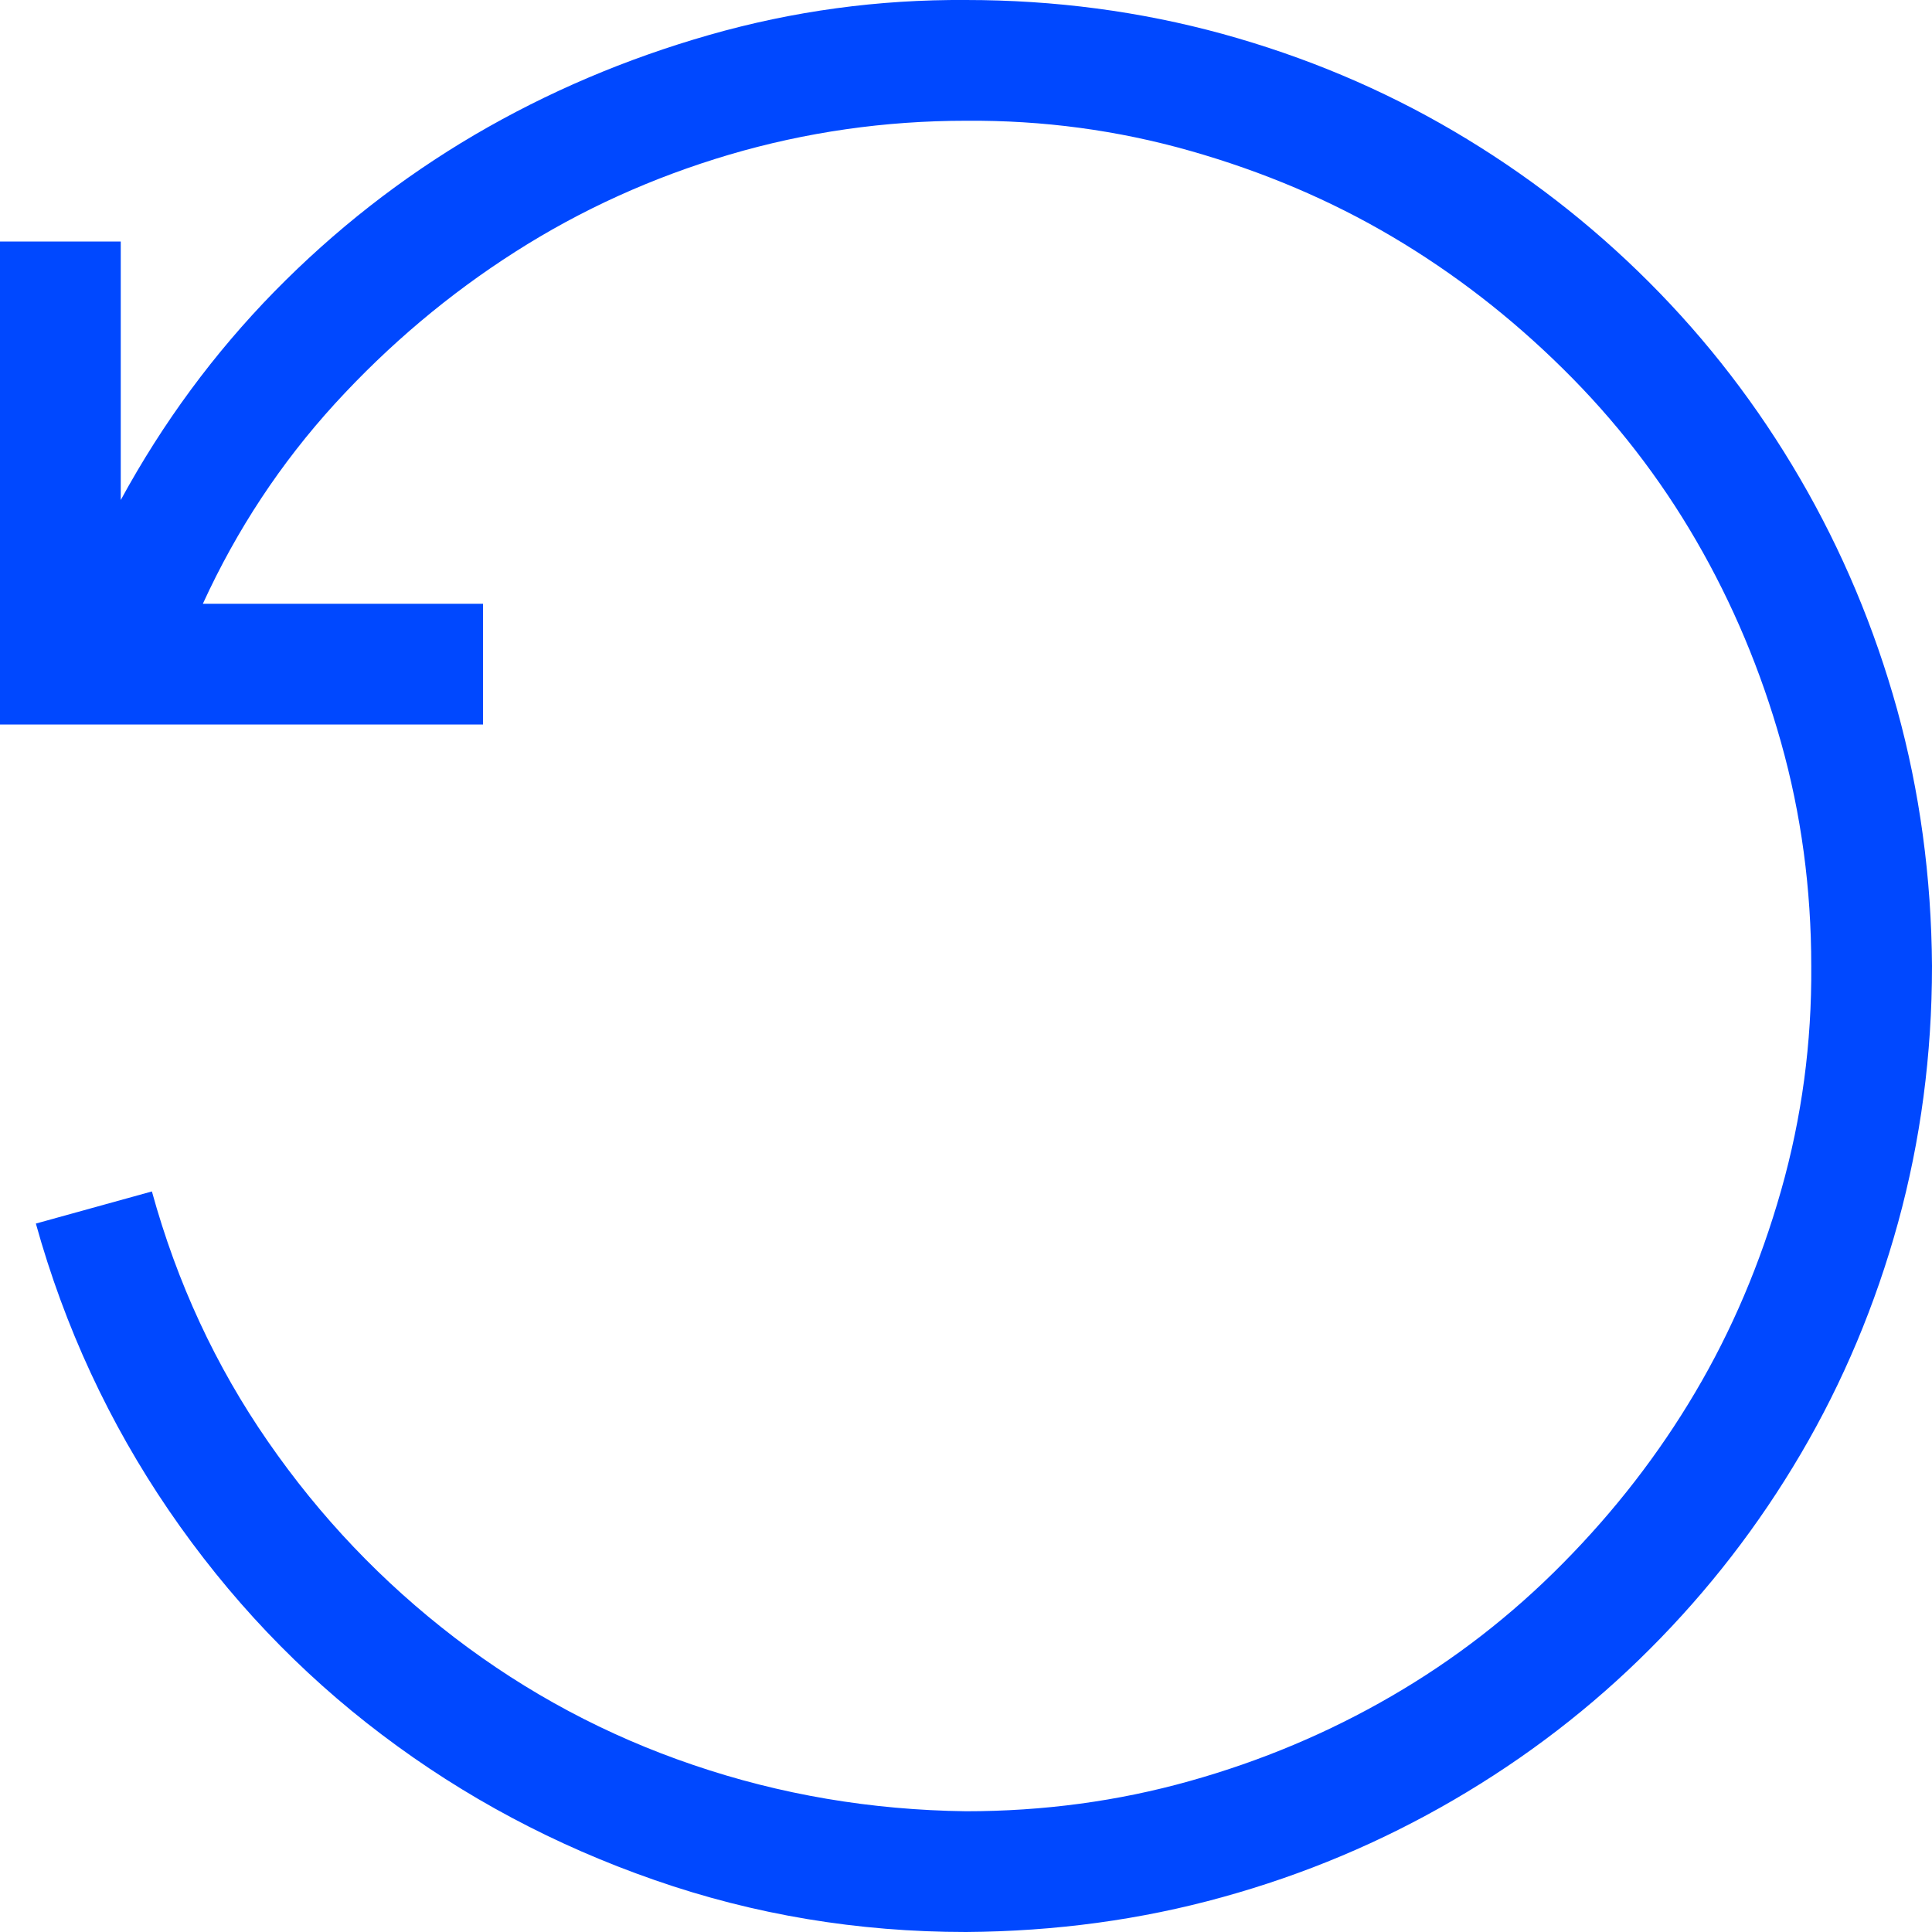
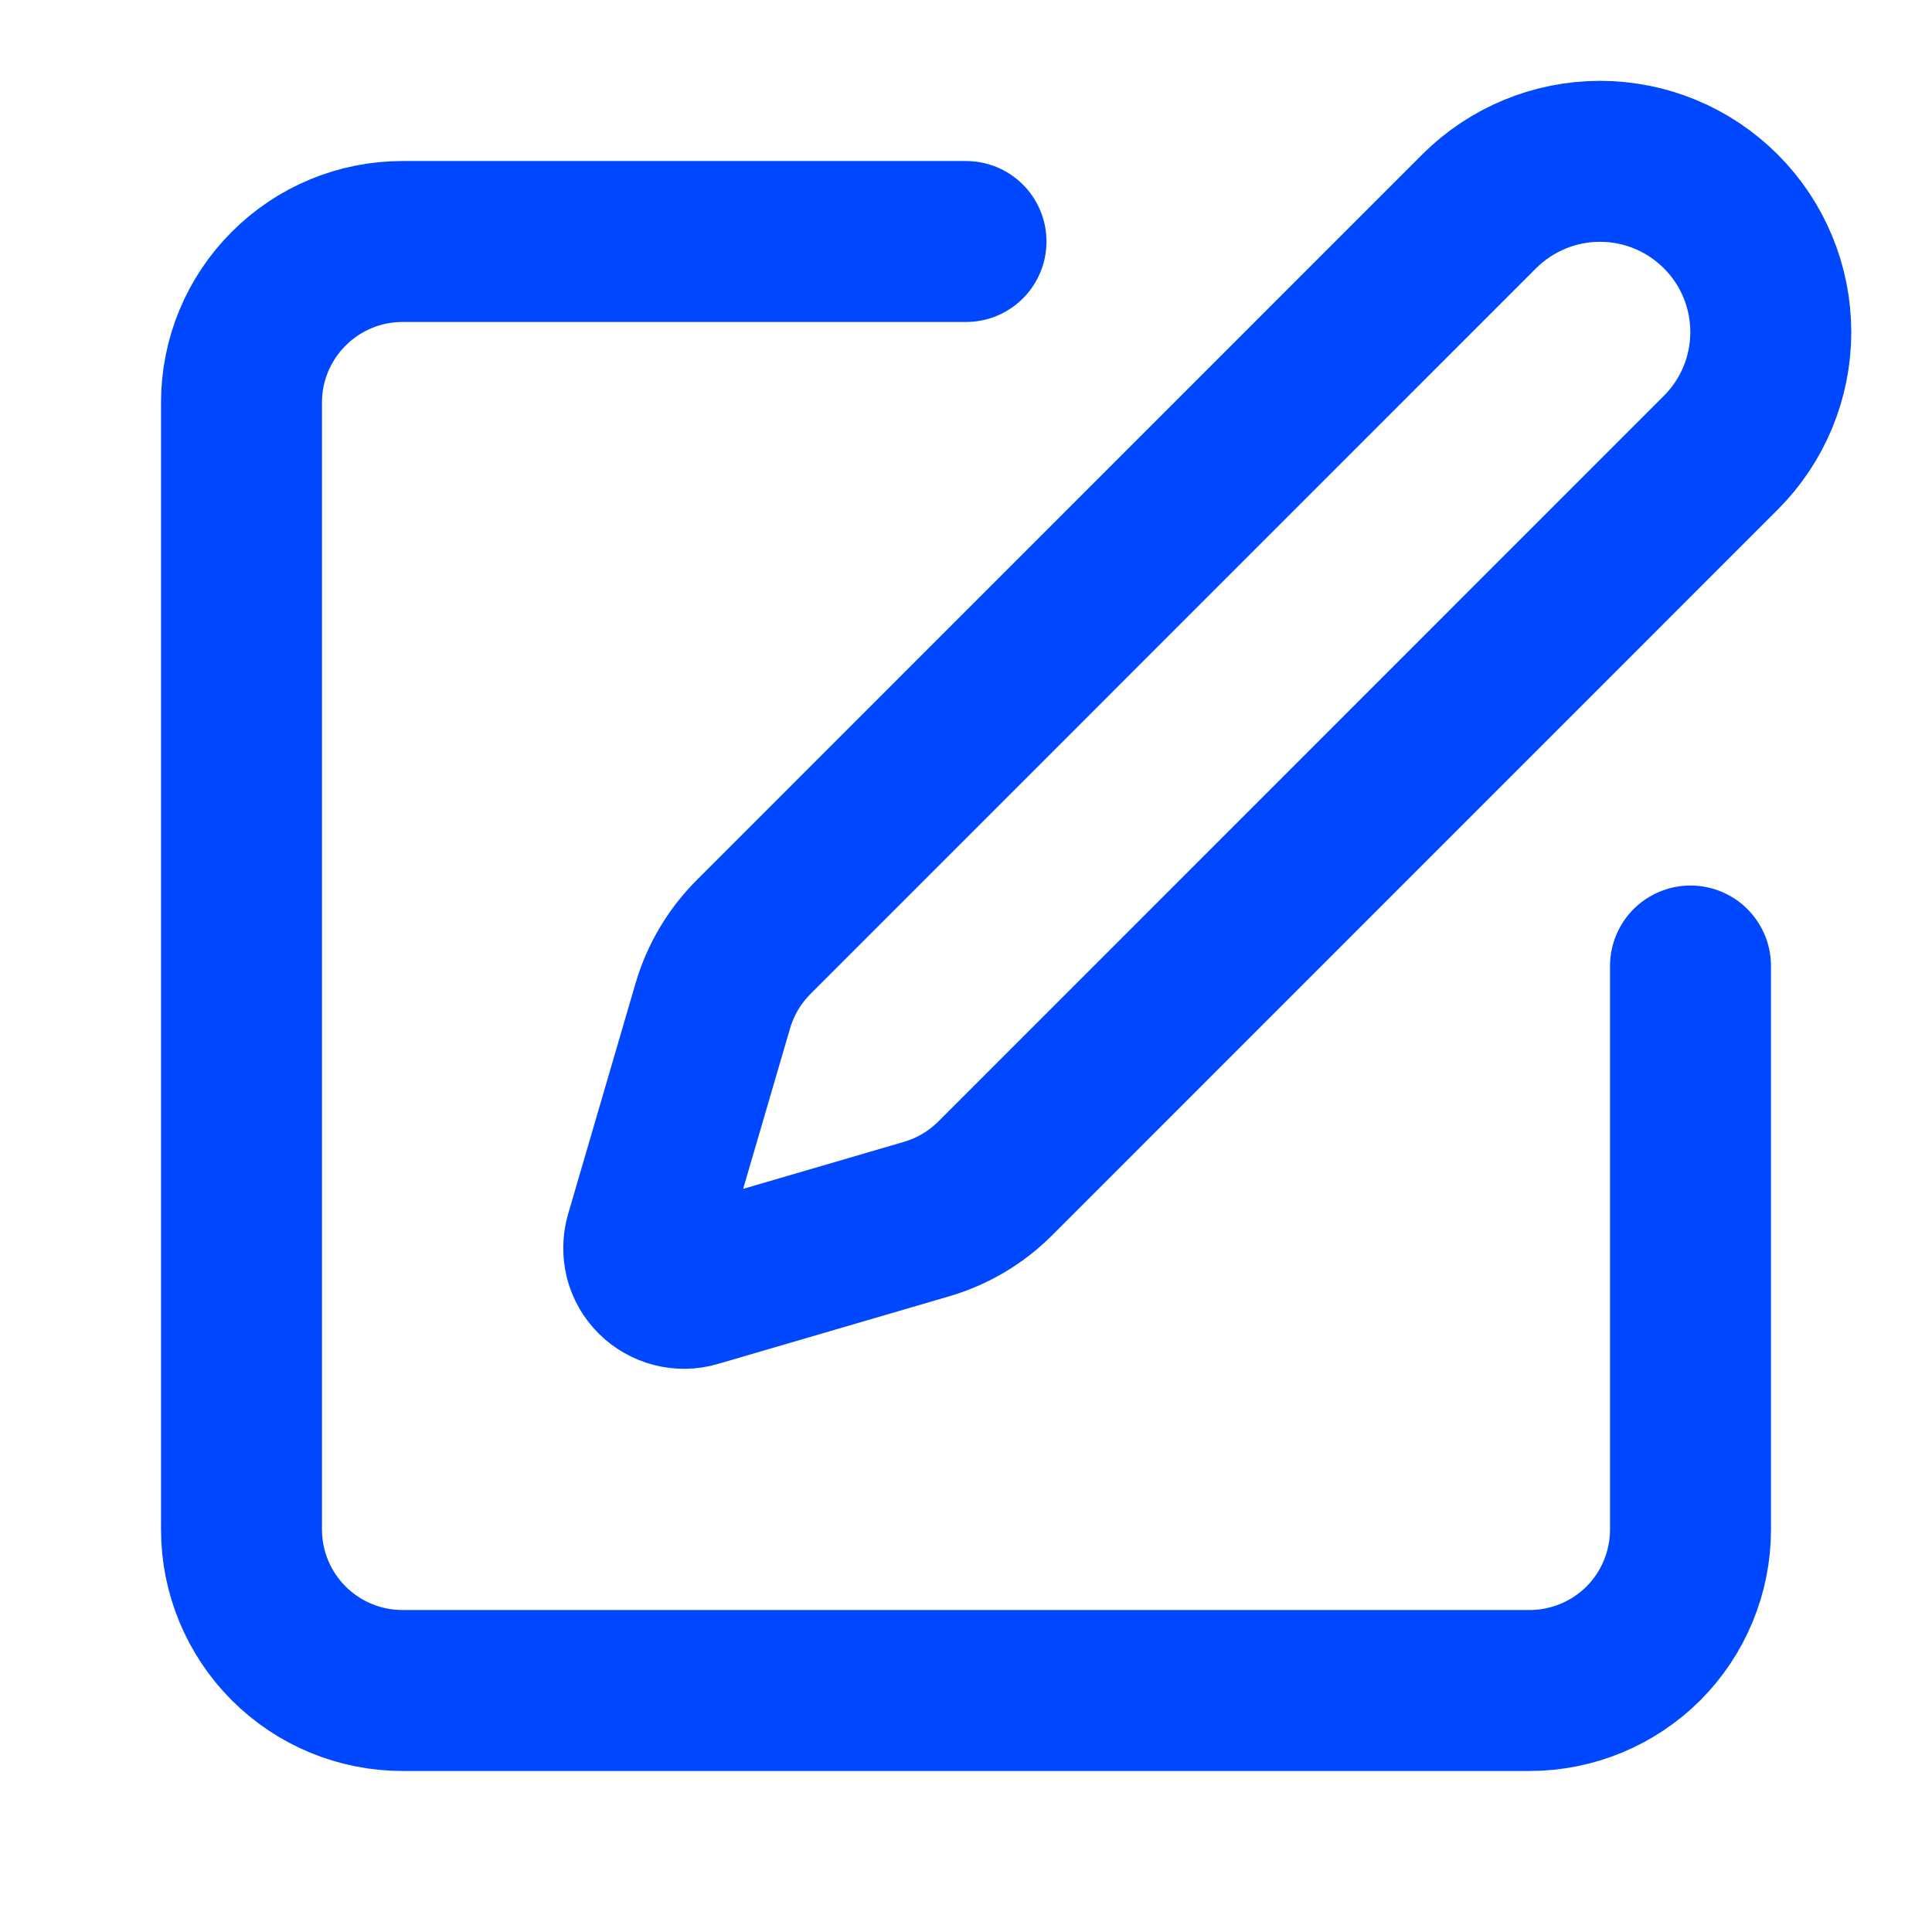
<svg xmlns="http://www.w3.org/2000/svg" width="16" height="16" viewBox="0 0 16 16" fill="none">
-   <path d="M8 0C8.734 0 9.443 0.094 10.125 0.281C10.807 0.469 11.445 0.737 12.039 1.086C12.633 1.435 13.172 1.852 13.656 2.336C14.141 2.821 14.557 3.362 14.906 3.961C15.255 4.56 15.523 5.198 15.711 5.875C15.898 6.552 15.995 7.261 16 8C16 8.735 15.906 9.443 15.719 10.125C15.531 10.807 15.263 11.445 14.914 12.039C14.565 12.633 14.148 13.172 13.664 13.656C13.18 14.141 12.638 14.557 12.039 14.906C11.44 15.255 10.802 15.524 10.125 15.711C9.448 15.899 8.74 15.995 8 16C7.104 16 6.245 15.857 5.422 15.57C4.599 15.284 3.846 14.883 3.164 14.367C2.482 13.852 1.893 13.232 1.398 12.508C0.904 11.784 0.536 10.992 0.297 10.133L1.258 9.867C1.466 10.623 1.786 11.313 2.219 11.938C2.651 12.563 3.167 13.104 3.766 13.563C4.365 14.021 5.023 14.373 5.742 14.617C6.461 14.862 7.214 14.99 8 15C8.641 15 9.258 14.917 9.852 14.75C10.445 14.584 11.003 14.349 11.523 14.047C12.044 13.745 12.518 13.378 12.945 12.945C13.372 12.513 13.737 12.042 14.039 11.531C14.341 11.021 14.578 10.464 14.75 9.86C14.922 9.255 15.005 8.636 15 8C15 7.36 14.917 6.742 14.75 6.149C14.583 5.555 14.349 4.998 14.047 4.477C13.745 3.956 13.378 3.482 12.945 3.055C12.513 2.628 12.042 2.263 11.531 1.961C11.021 1.659 10.463 1.422 9.859 1.25C9.255 1.078 8.635 0.995 8 1C7.328 1 6.674 1.094 6.039 1.281C5.404 1.469 4.812 1.737 4.266 2.086C3.719 2.435 3.221 2.854 2.773 3.344C2.326 3.834 1.961 4.386 1.68 5H4V6H0V2H1V4.141C1.349 3.5 1.773 2.925 2.273 2.414C2.773 1.904 3.326 1.472 3.93 1.117C4.534 0.763 5.182 0.487 5.875 0.289C6.568 0.091 7.276 -0.005 8 0Z" fill="#0048FF" />
+   <path d="M8 2H3.333C2.98 2 2.641 2.14 2.391 2.391C2.14 2.641 2 2.98 2 3.333V12.667C2 13.02 2.14 13.359 2.391 13.61C2.641 13.86 2.98 14 3.333 14H12.667C13.02 14 13.359 13.86 13.61 13.61C13.86 13.359 14 13.02 14 12.667V8" stroke="#0048FF" stroke-width="1.333" stroke-linecap="round" stroke-linejoin="round" />
+   <path d="M12.25 1.75C12.516 1.485 12.875 1.336 13.25 1.336C13.626 1.336 13.985 1.485 14.25 1.75C14.516 2.015 14.665 2.375 14.665 2.75C14.665 3.125 14.516 3.485 14.25 3.75L8.242 9.759C8.083 9.918 7.888 10.033 7.673 10.096L5.758 10.656C5.7 10.673 5.64 10.674 5.582 10.659C5.524 10.644 5.471 10.614 5.429 10.572C5.386 10.53 5.356 10.477 5.341 10.419C5.327 10.361 5.328 10.3 5.344 10.243L5.904 8.327C5.967 8.113 6.083 7.918 6.242 7.759L12.25 1.75Z" stroke="#0048FF" stroke-width="1.333" stroke-linecap="round" stroke-linejoin="round" />
</svg>
